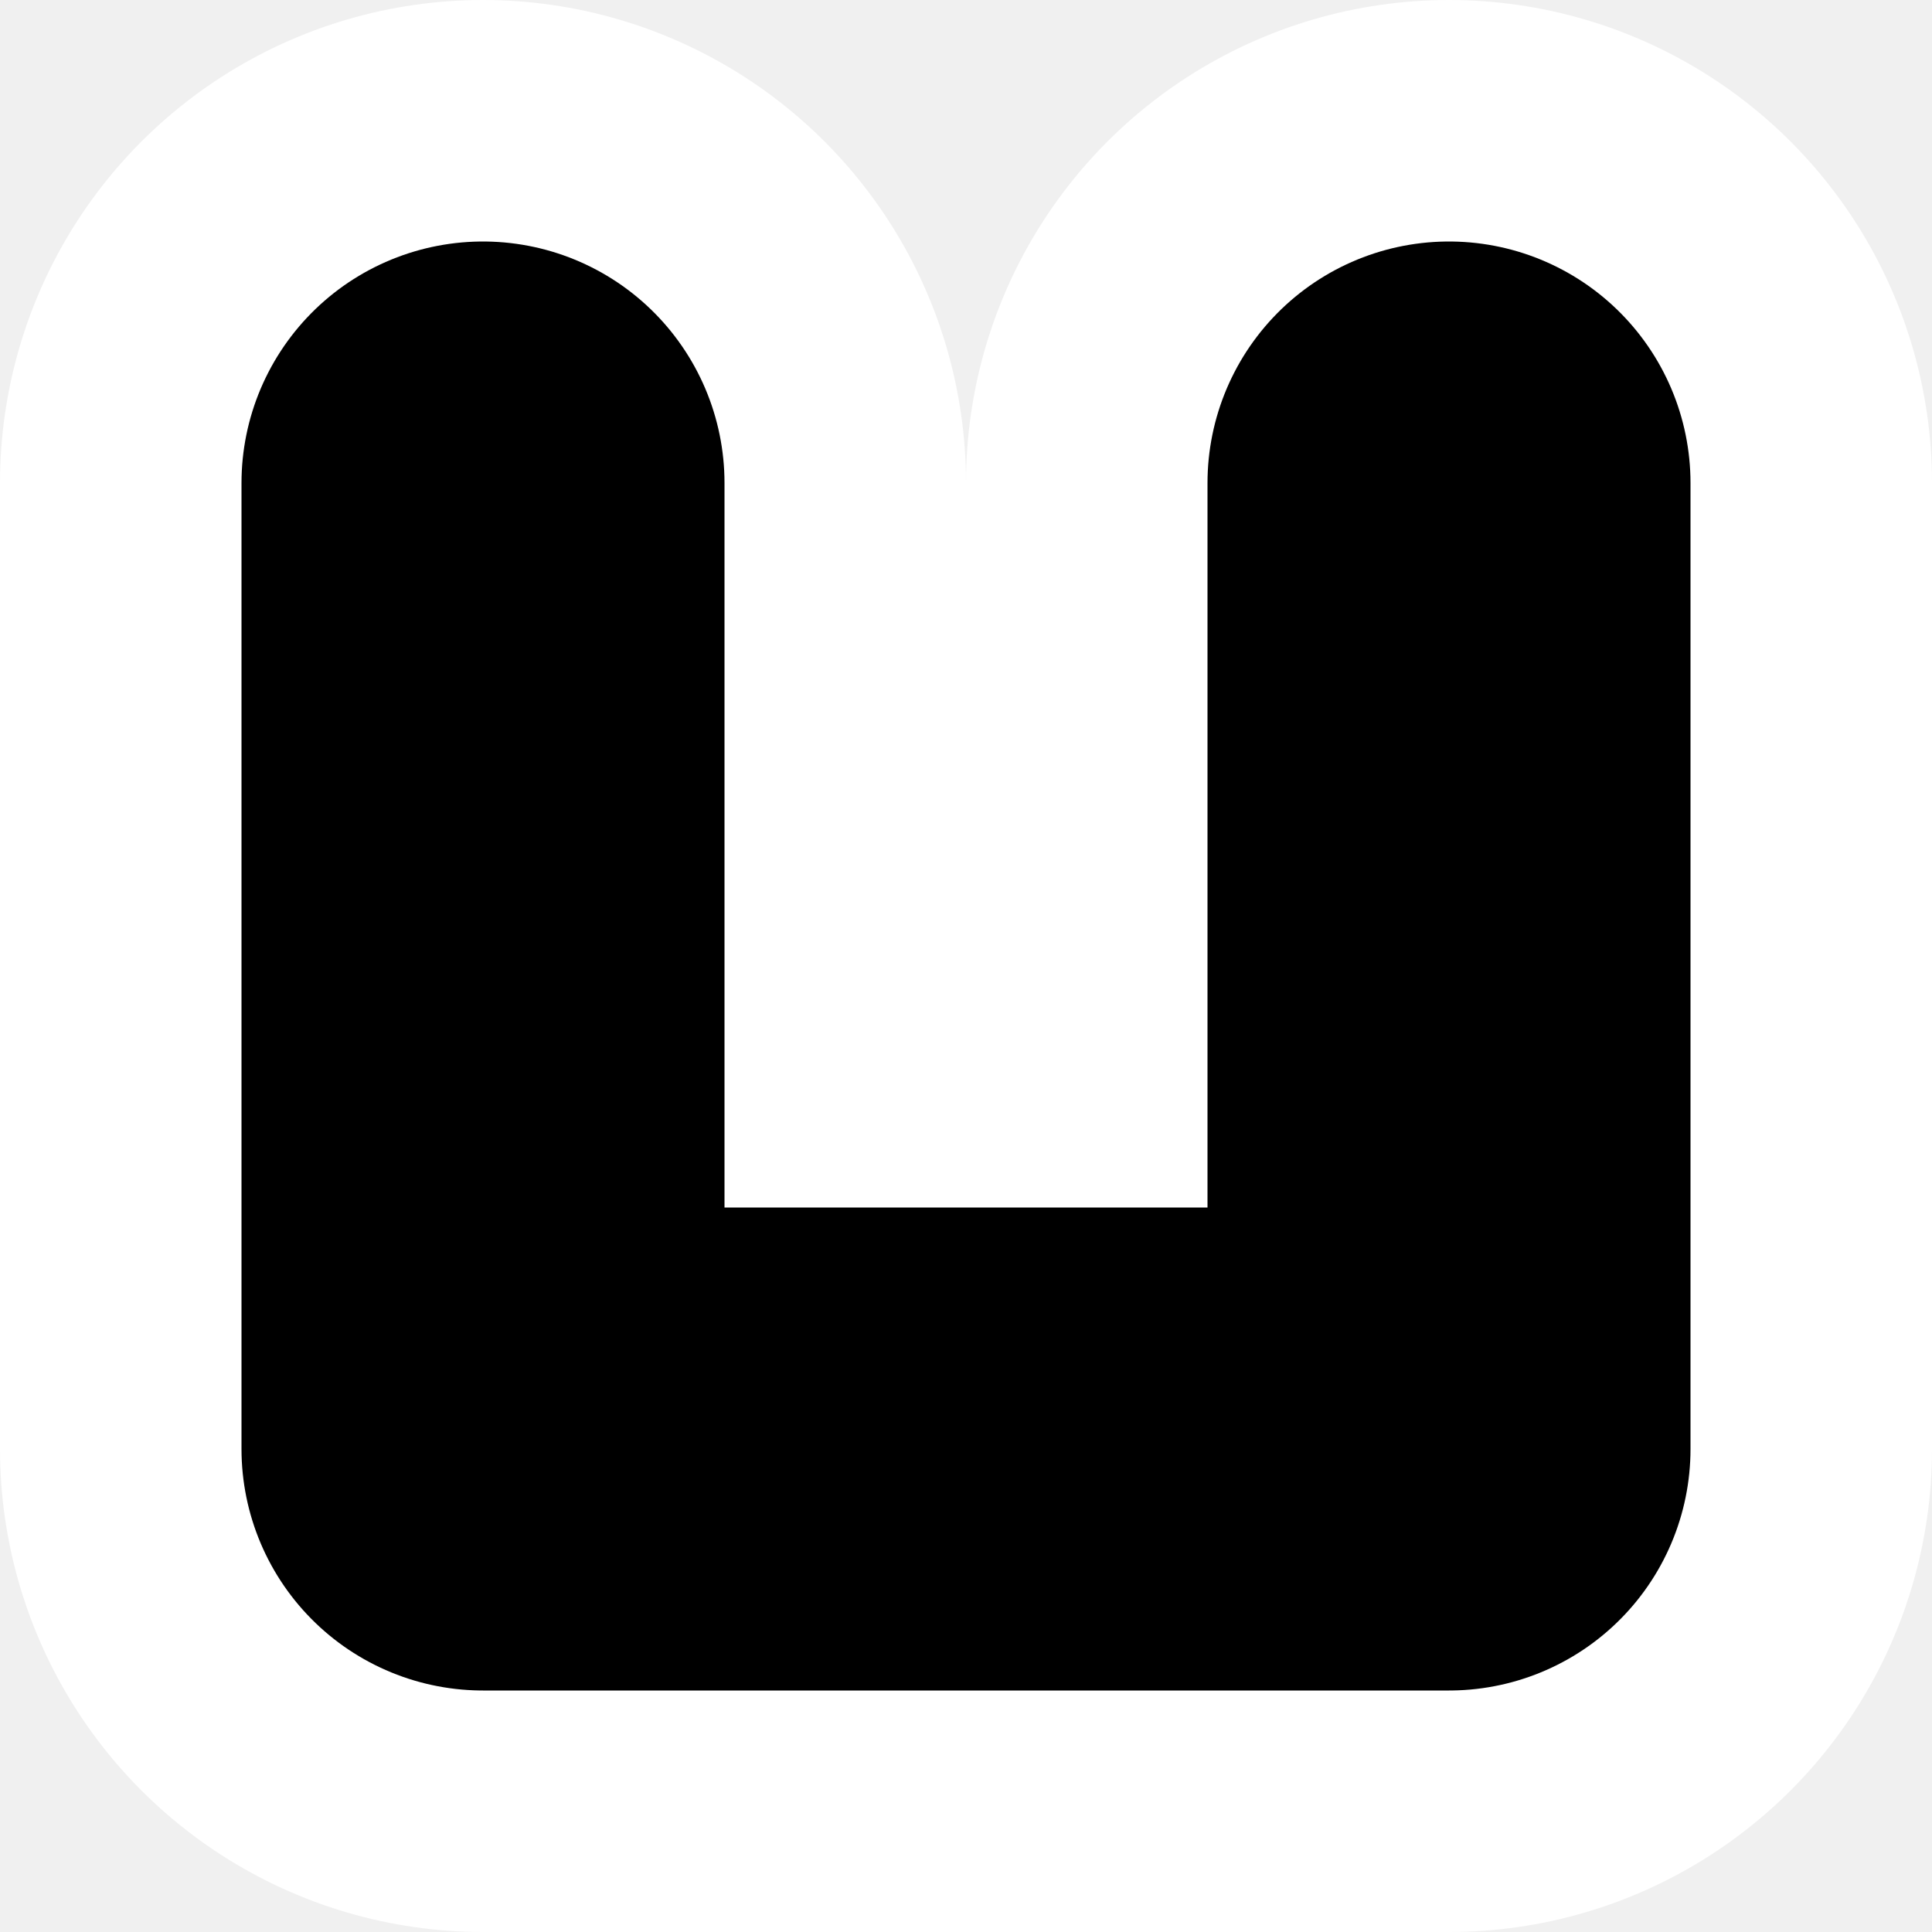
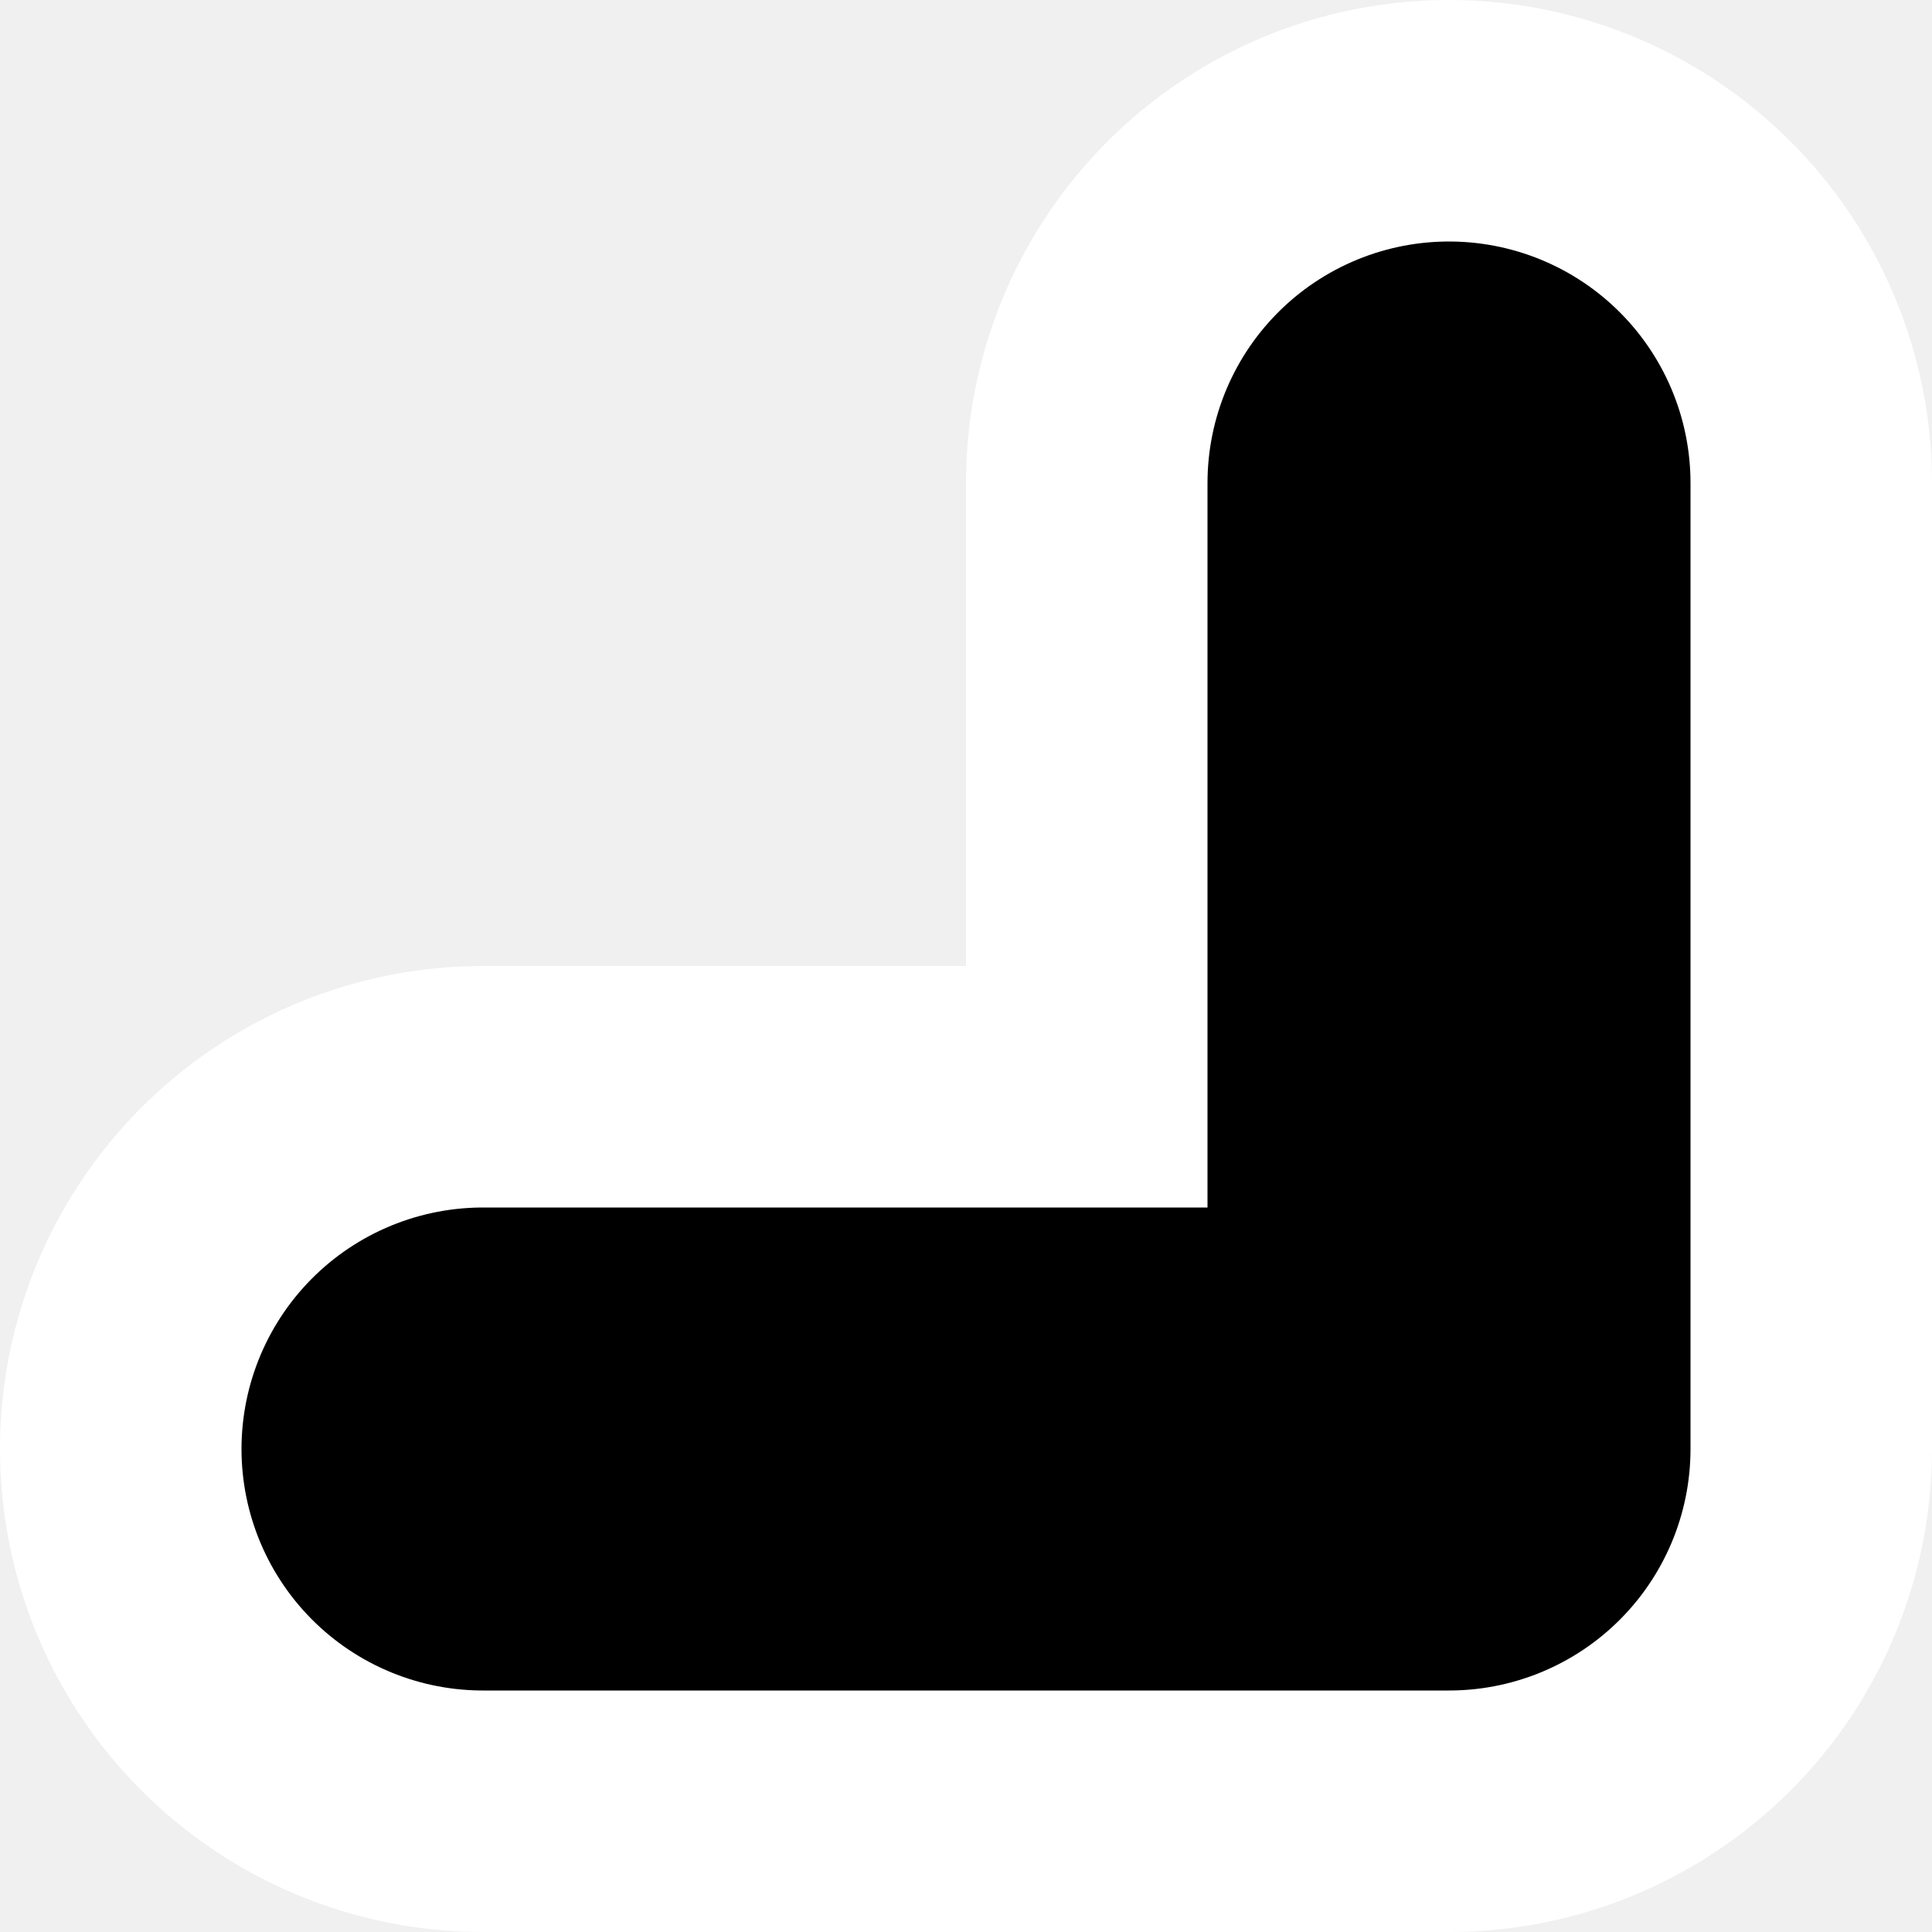
- <svg xmlns="http://www.w3.org/2000/svg" height="8" width="8">
-   <path d="M2 2v4h4V2" fill="none" stroke="#fff" stroke-width="4" stroke-linecap="round" stroke-linejoin="round" />
-   <path d="M2 2v4h4V2" fill="none" stroke="#000" stroke-width="2" stroke-linecap="round" stroke-linejoin="round" />
+ <svg xmlns="http://www.w3.org/2000/svg" width="8" height="8">
+   <path d="M2 6h4V2" fill="none" stroke="#fff" stroke-width="4" stroke-linecap="round" stroke-linejoin="round" />
+   <path d="M2 6h4V2" fill="none" stroke="#000" stroke-width="2" stroke-linecap="round" stroke-linejoin="round" />
</svg>
